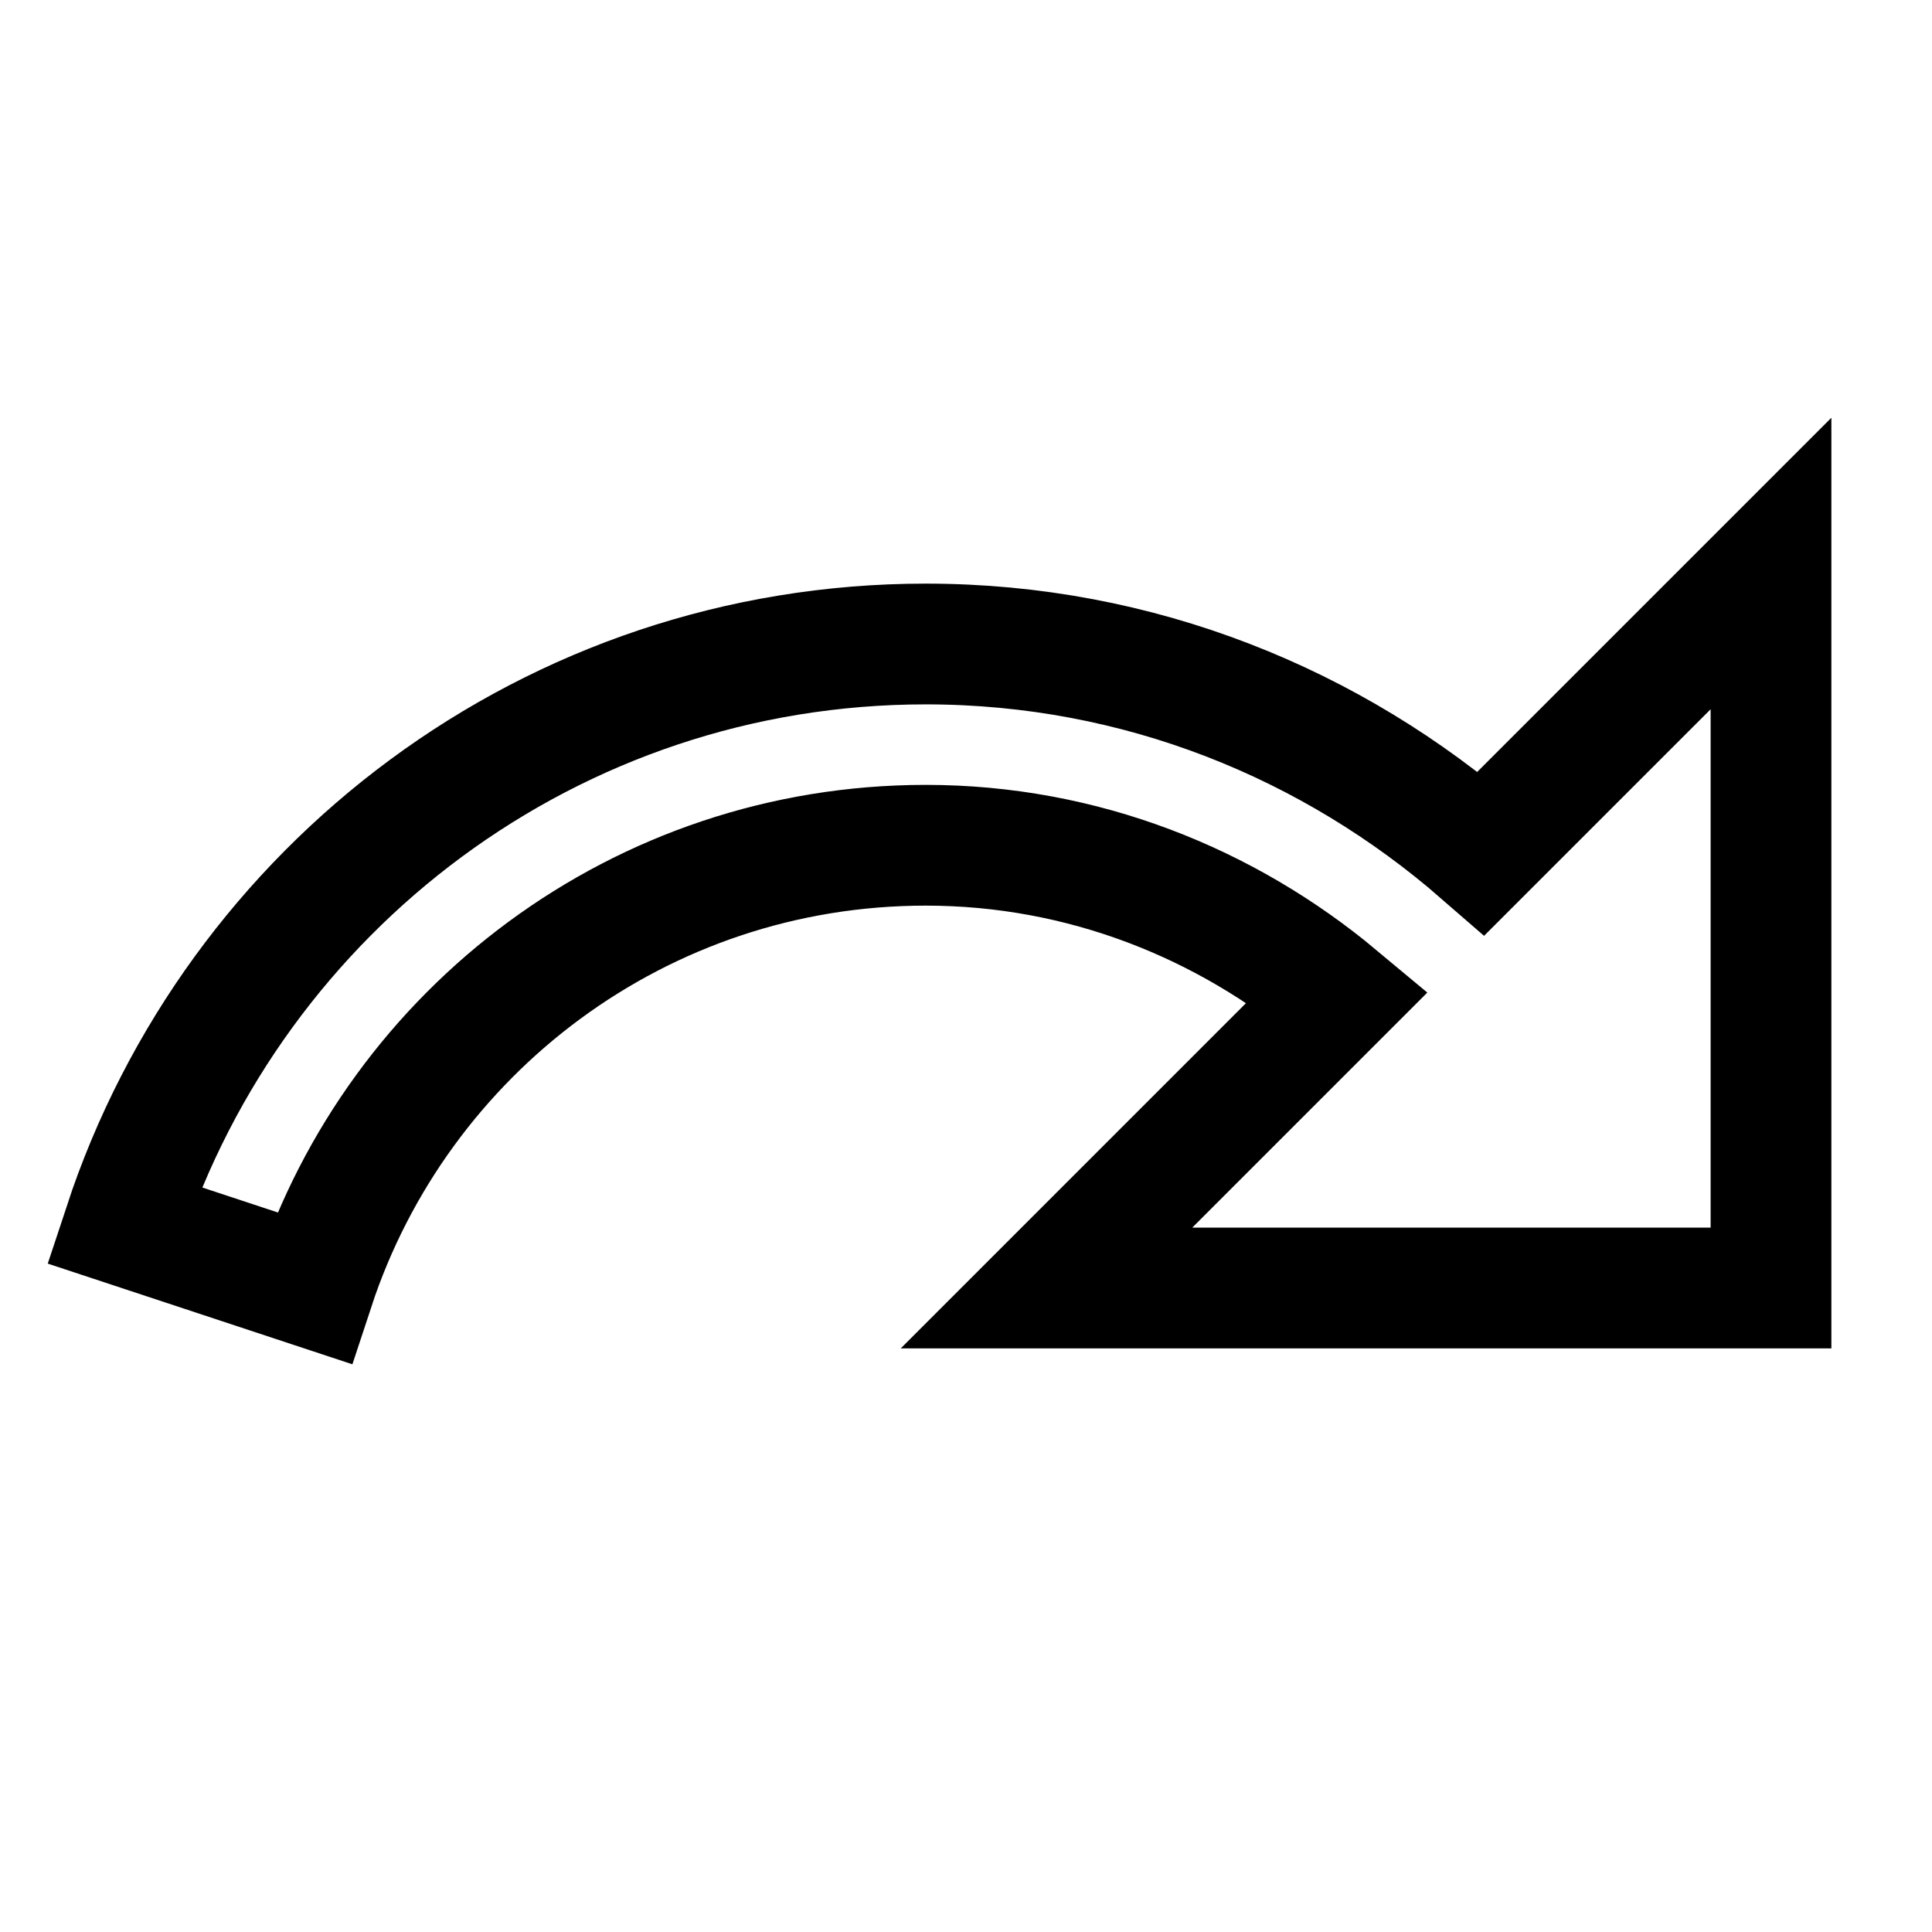
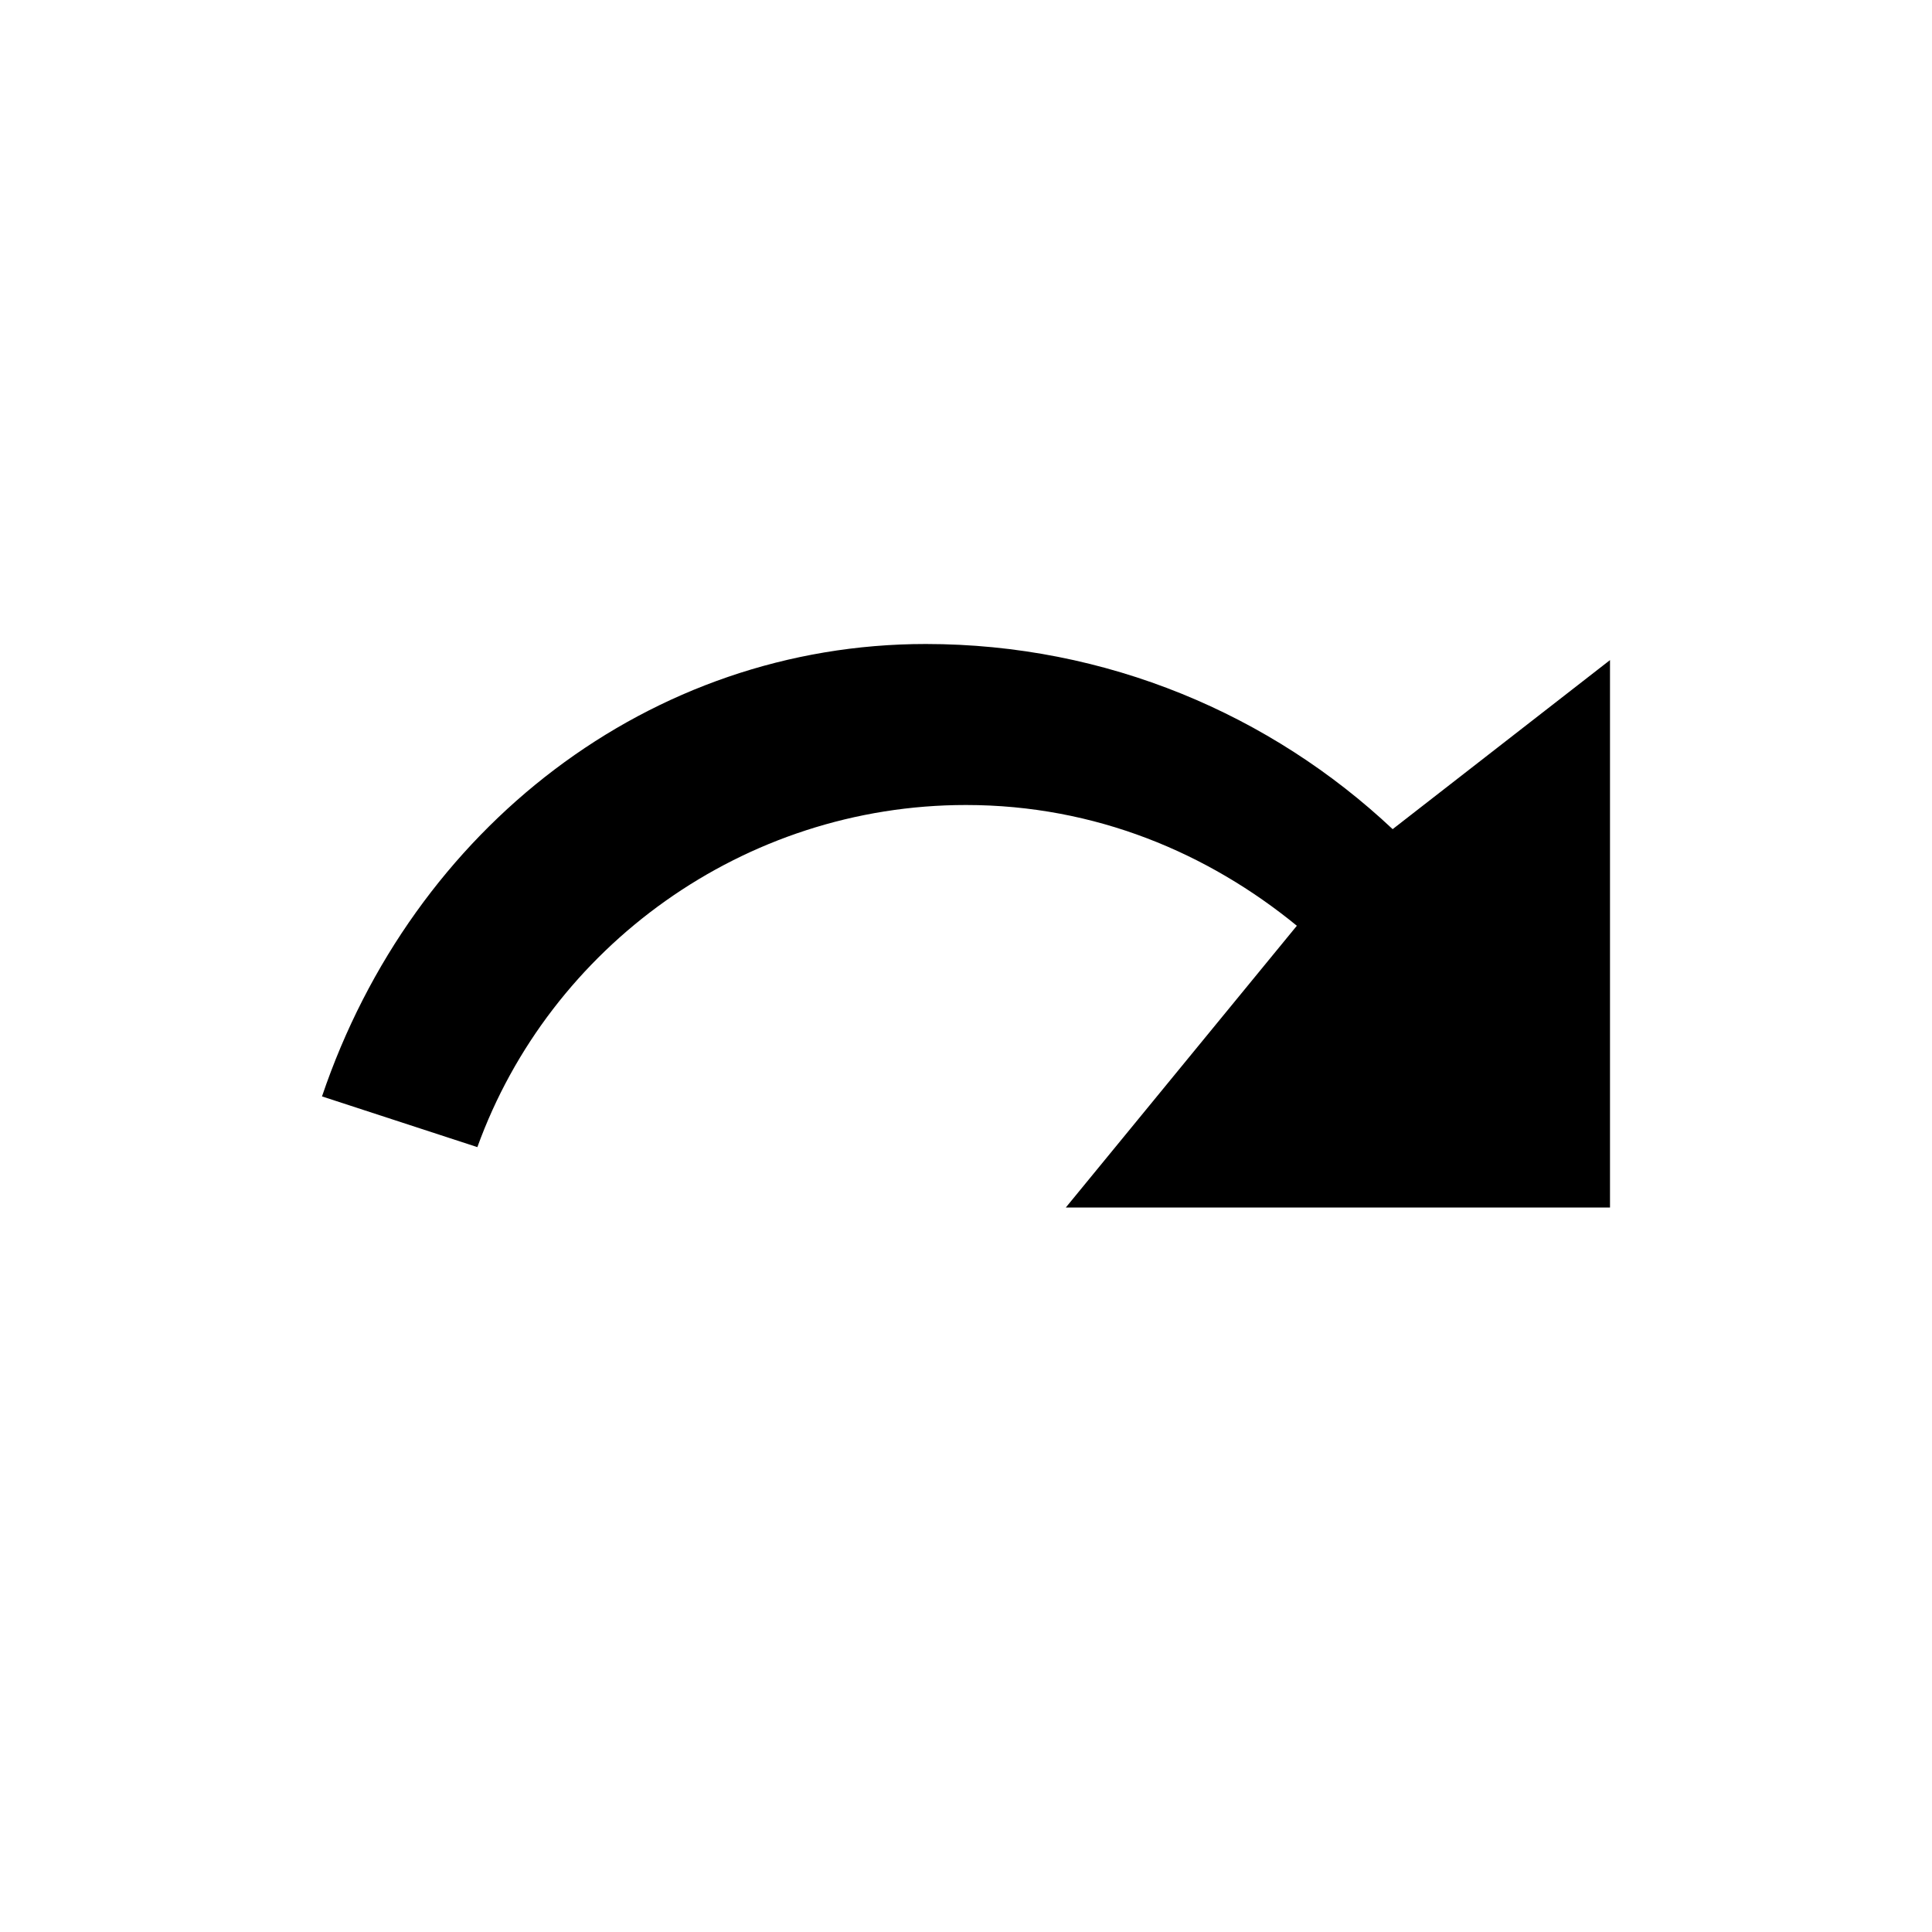
- <svg xmlns="http://www.w3.org/2000/svg" height="24" width="24" viewBox="0 0 24 24">
-   <path fill="none" stroke="currentColor" stroke-width="1.5" d="M18.4 10.6C16.55 8.99 14.15 8 11.5 8c-4.65 0-8.58 3.03-9.96 7.22L3.9 16c1.05-3.19 4.05-5.5 7.6-5.5 1.95 0 3.73.72 5.12 1.88L13 16h9V7l-3.6 3.6z" />
+ <svg xmlns="http://www.w3.org/2000/svg" width="24" height="24" viewBox="0 0 24 24">
+   <path fill="currentColor" d="M17.3 10.3c-1.51-1.42-3.55-2.3-5.8-2.3-3.42 0-6.37 2.28-7.5 5.62l1.93.63c.9-2.49 3.31-4.25 6.07-4.25 1.61 0 3.01.6 4.11 1.5L13.24 15H20V8.2l-2.7 2.1z" stroke="none" stroke-width="0.5" />
</svg>
